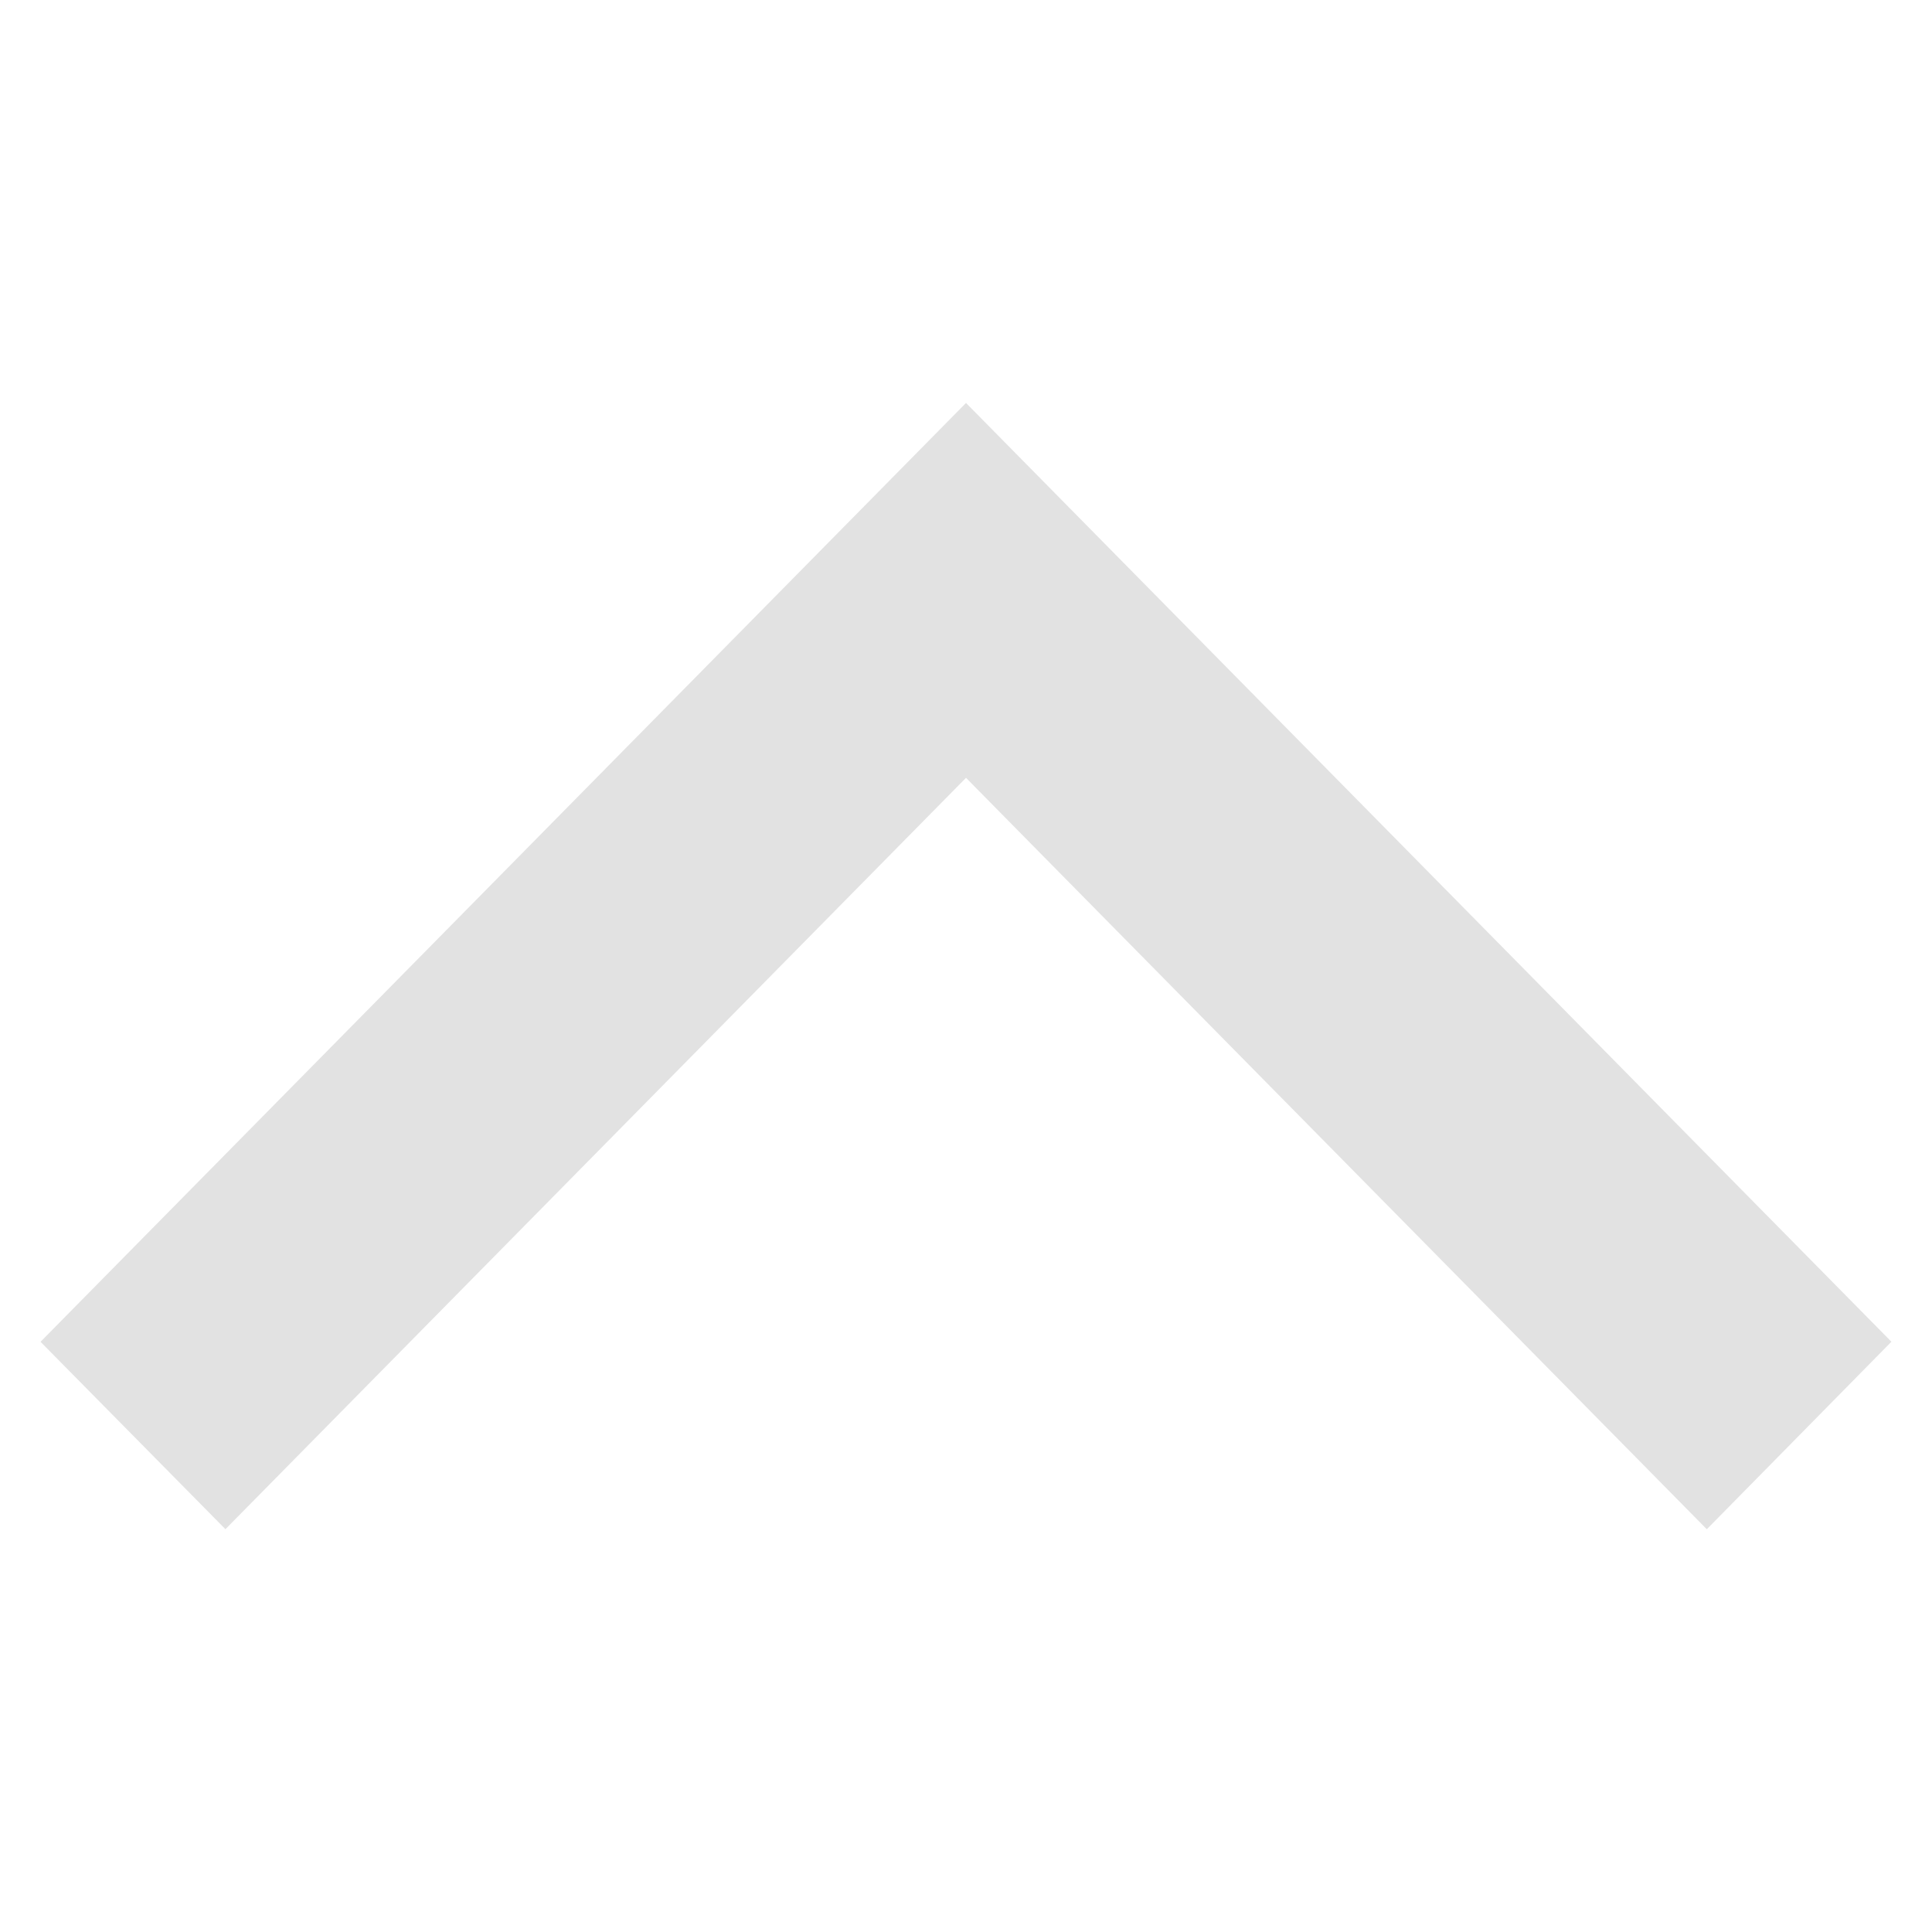
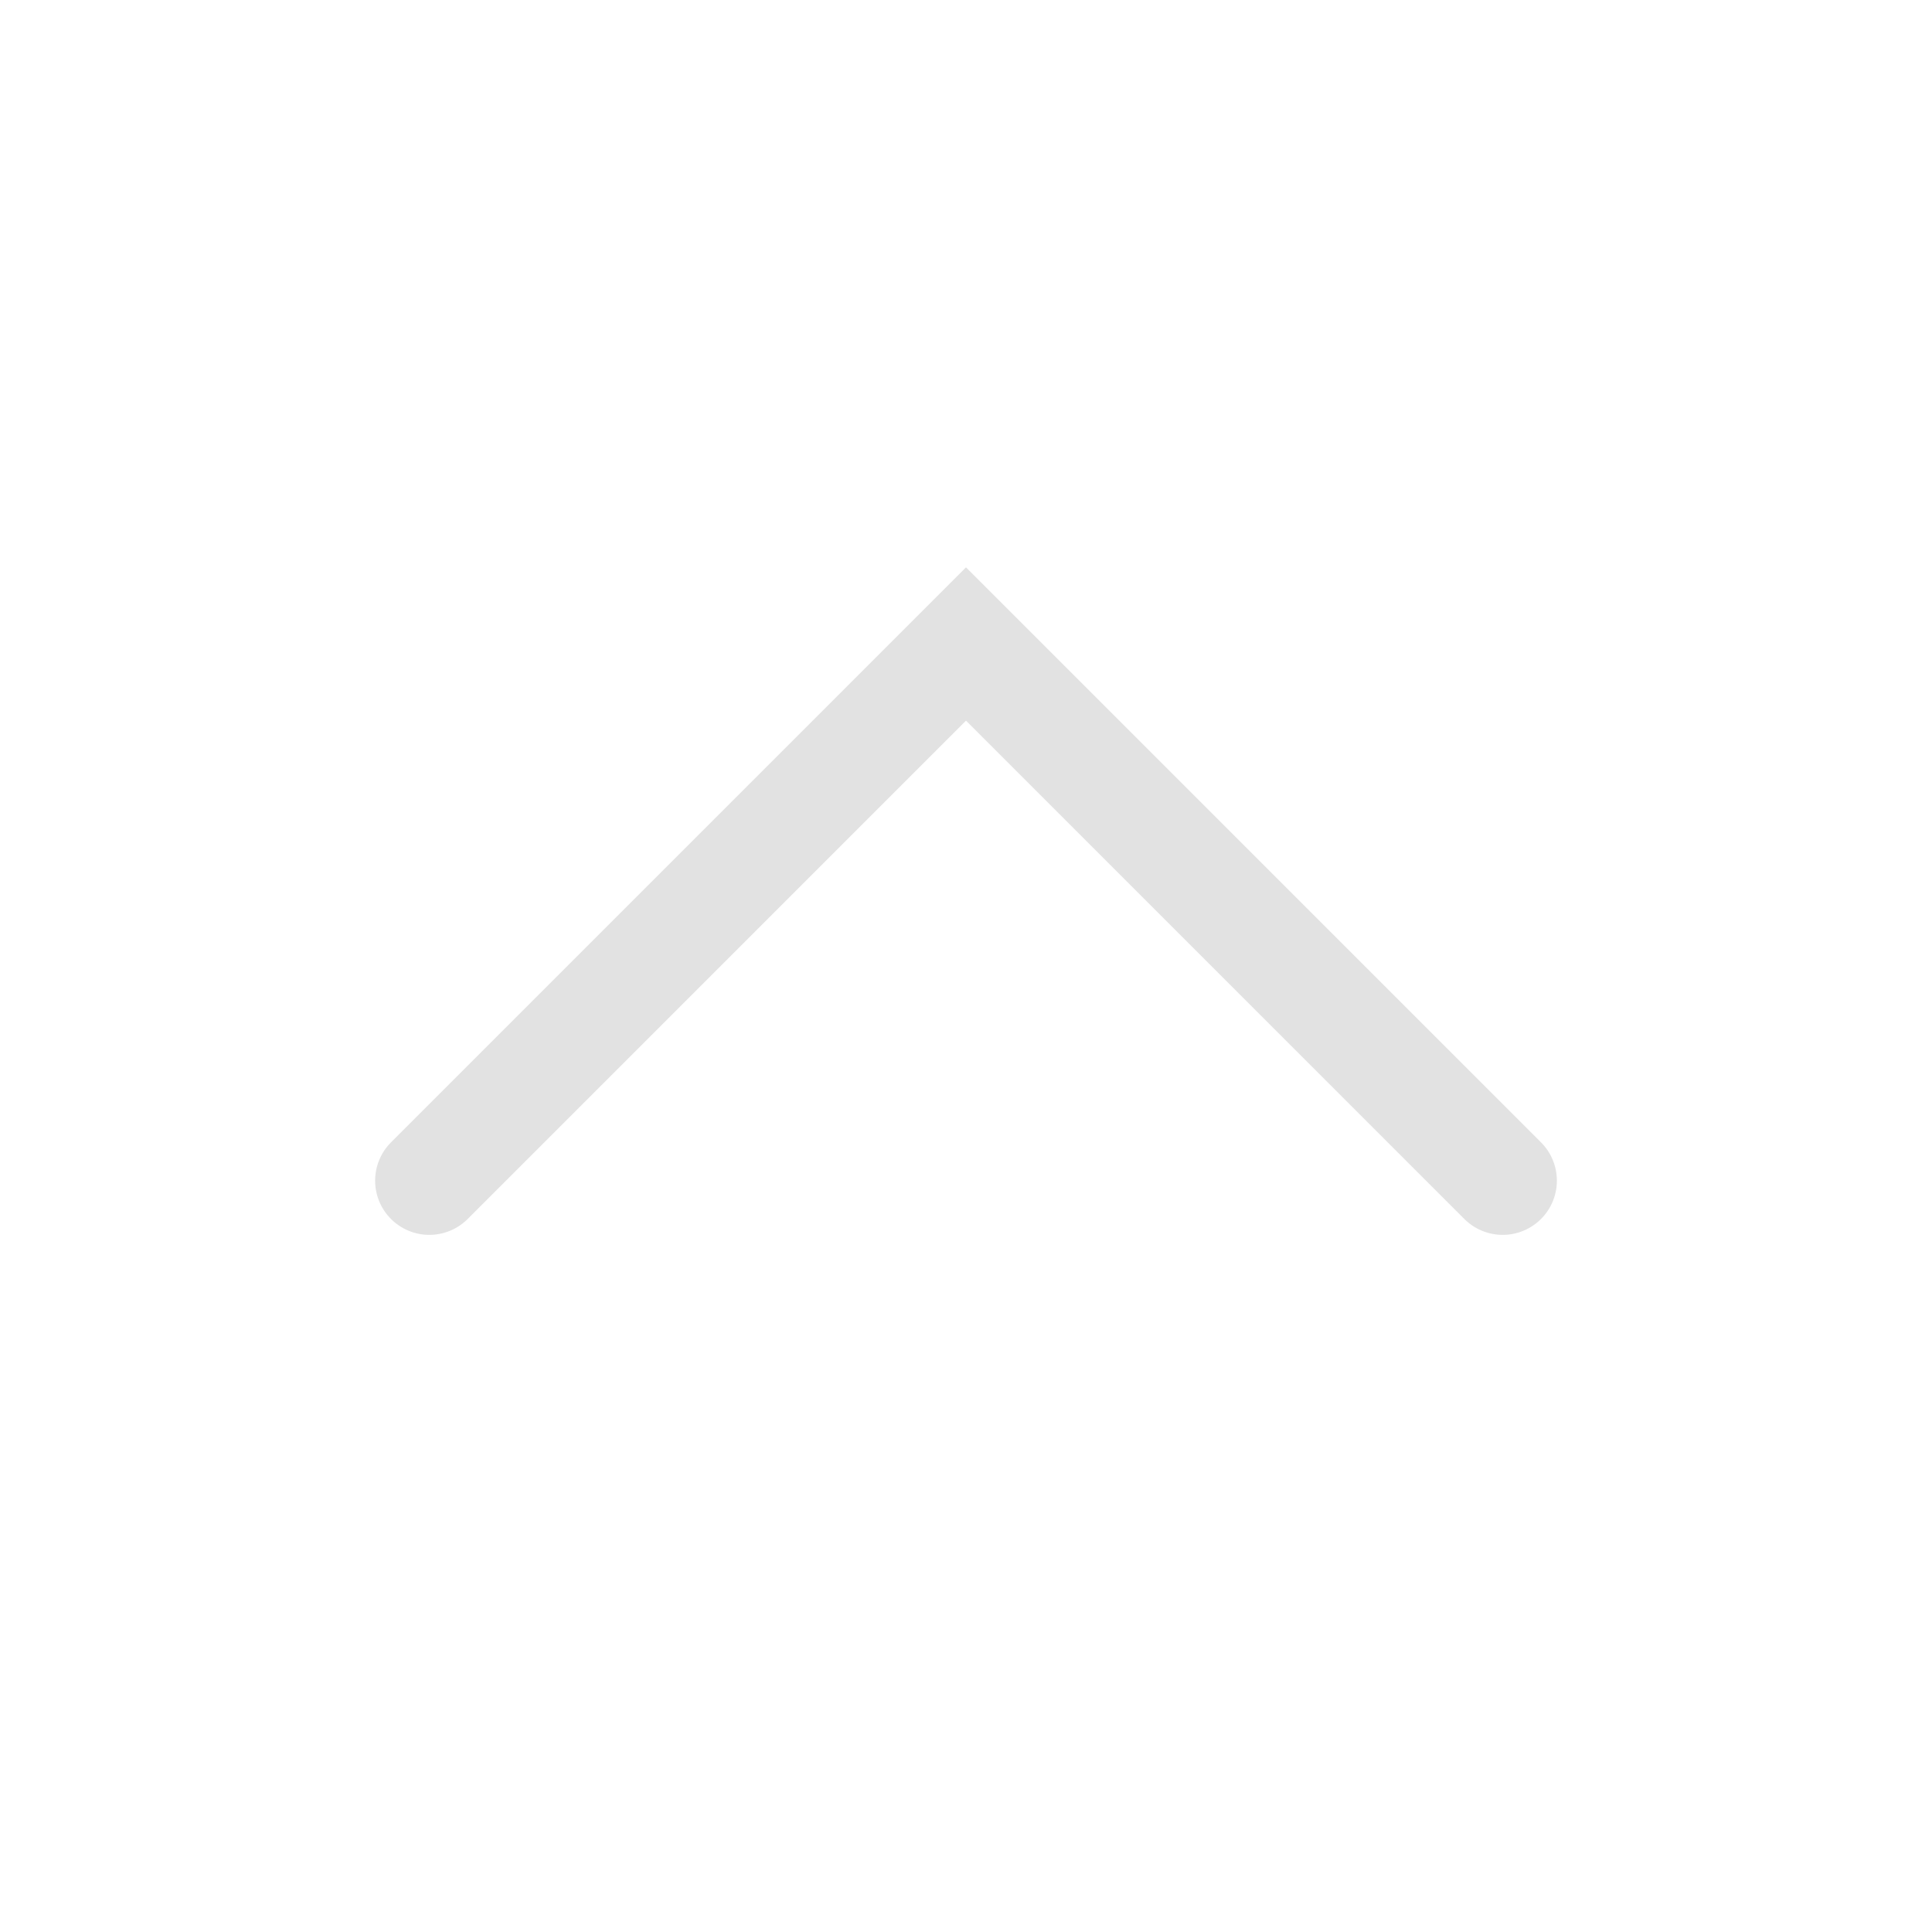
- <svg xmlns="http://www.w3.org/2000/svg" width="12" height="12" version="1.1" viewBox="0 0 12 12">
-   <path d="M1.4 8.786 L0.954 8.334 L6 3.215 L11.046 8.334 L10.601 8.786 L6 4.119 Z" fill="#e2e2e2" stroke="#e2e2e2" stroke-width="1" />
+ <svg xmlns="http://www.w3.org/2000/svg" width="18" height="18" version="1.1" viewBox="0 0 18 18">
+   <g fill="none" stroke="#e2e2e2" stroke-width="1.01" stroke-linecap="round" stroke-linejoin="miter">
+     <polyline points="4,11 9,6 14,11" />
+   </g>
</svg>
